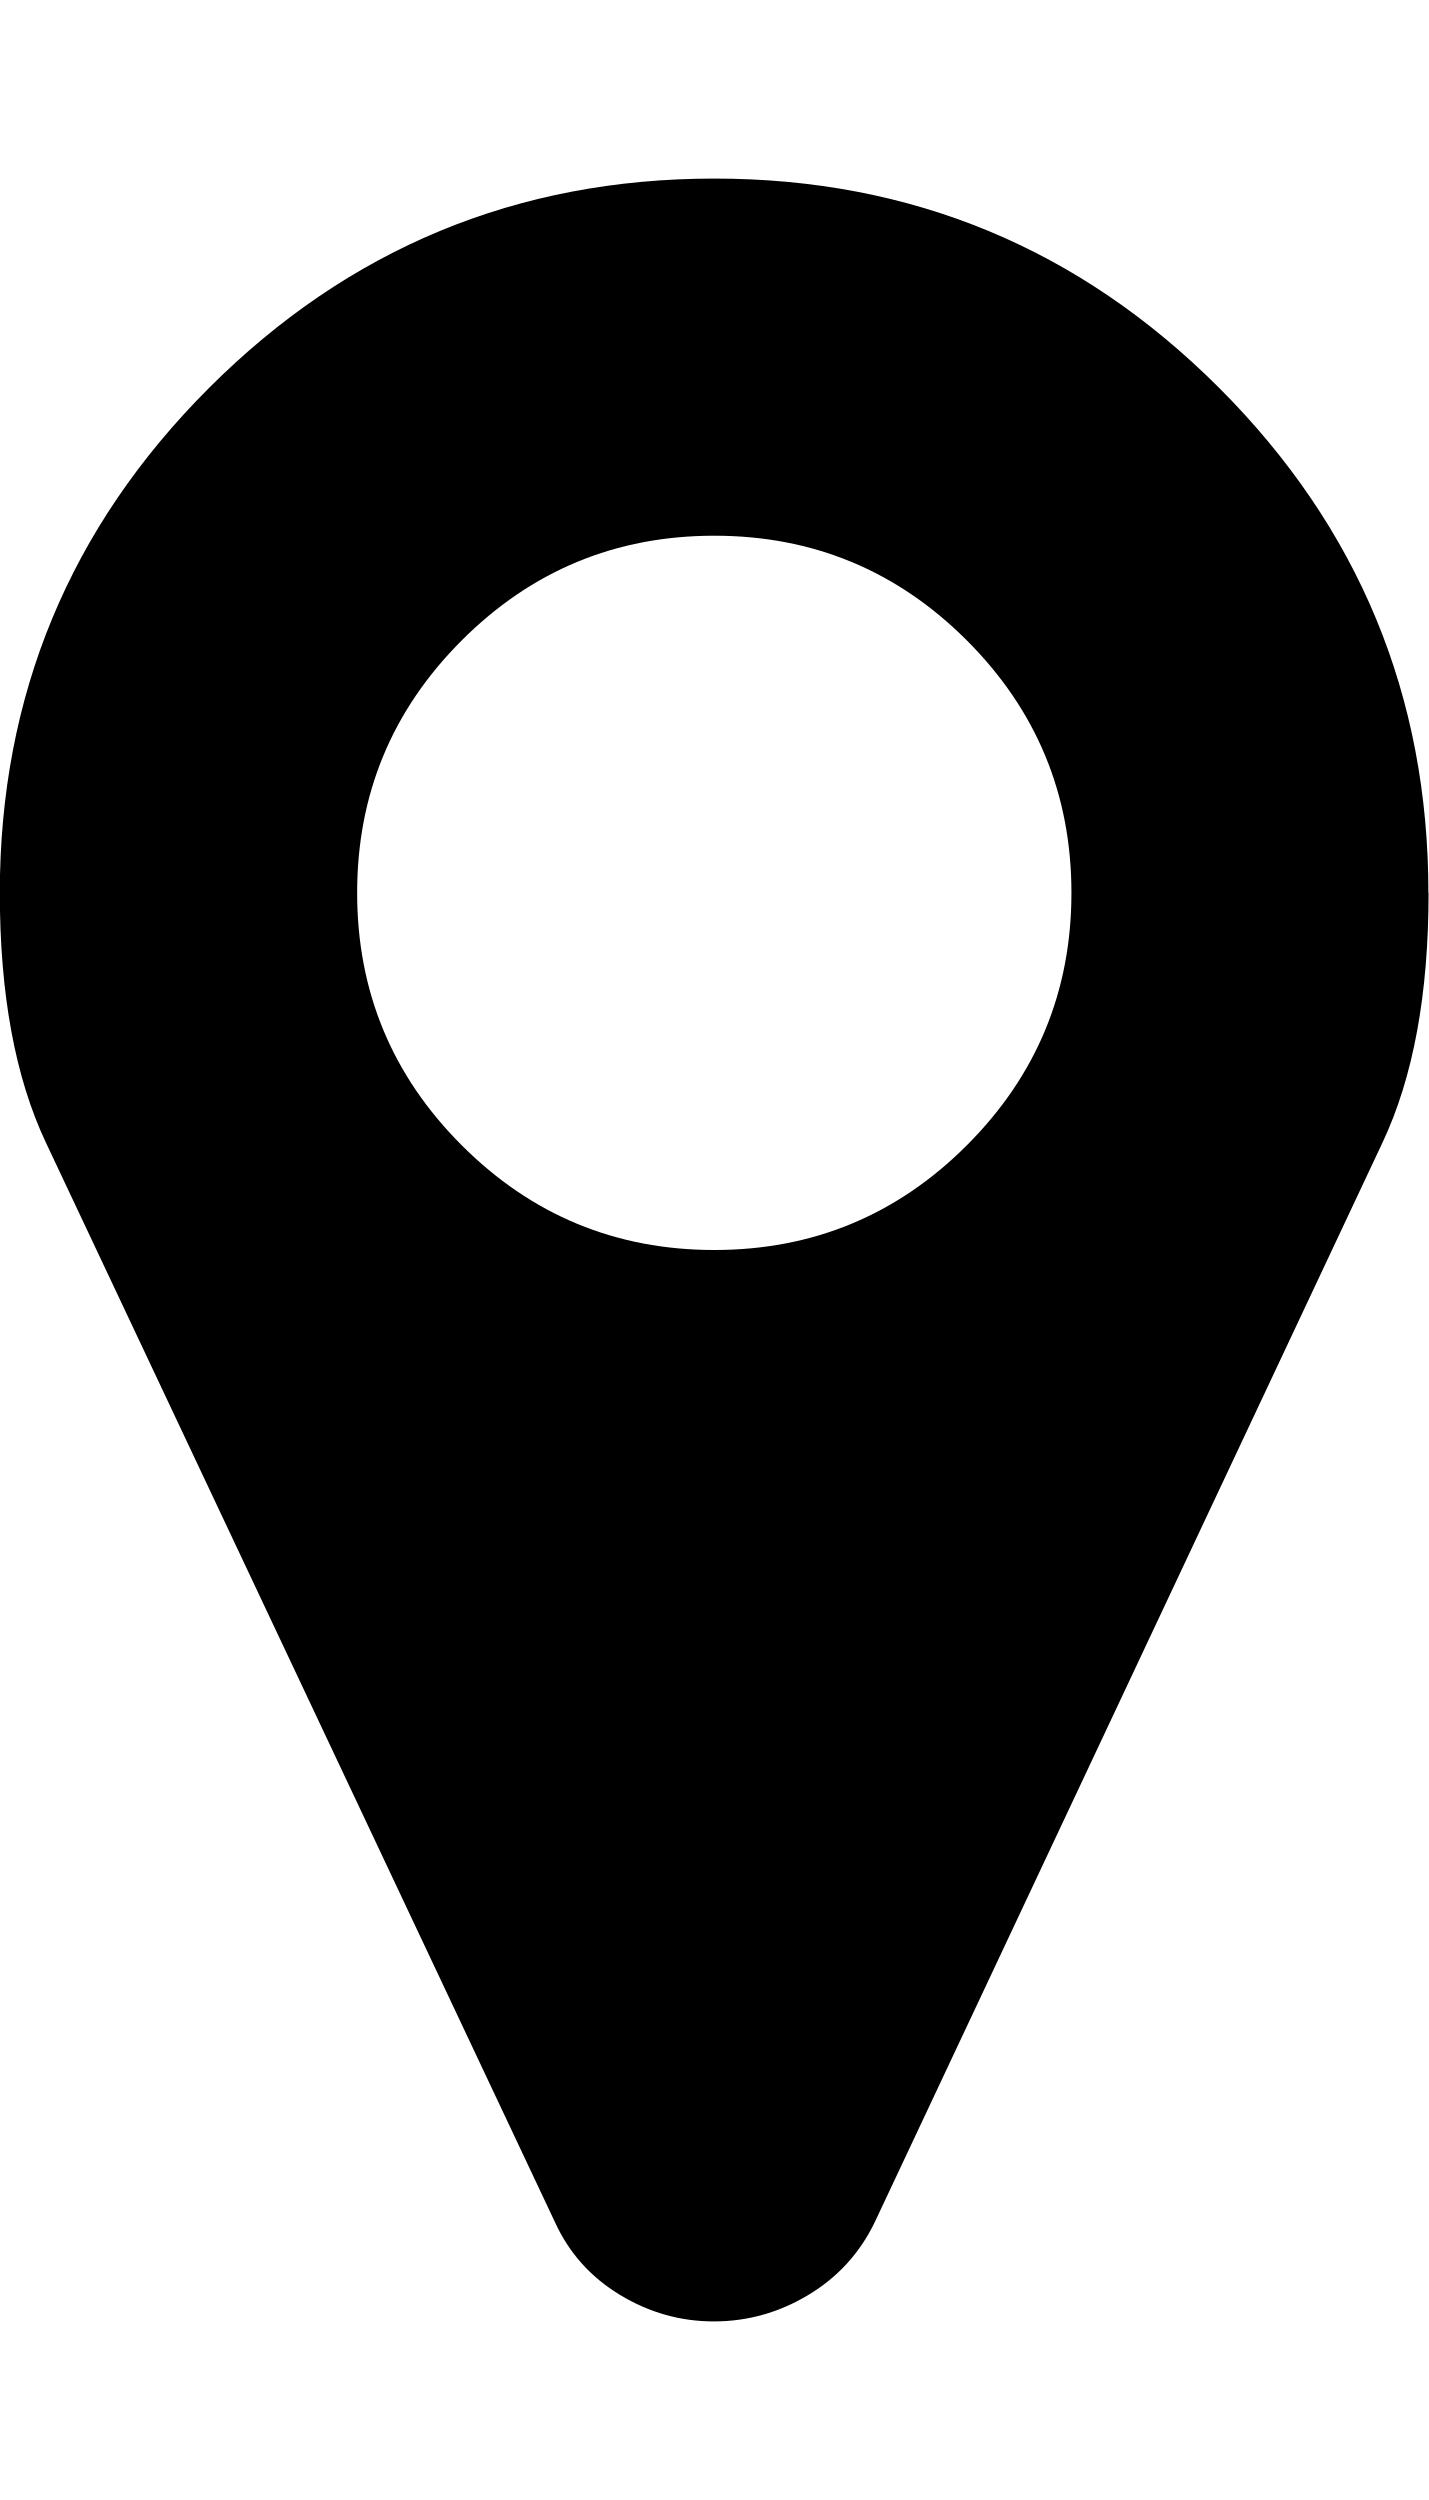
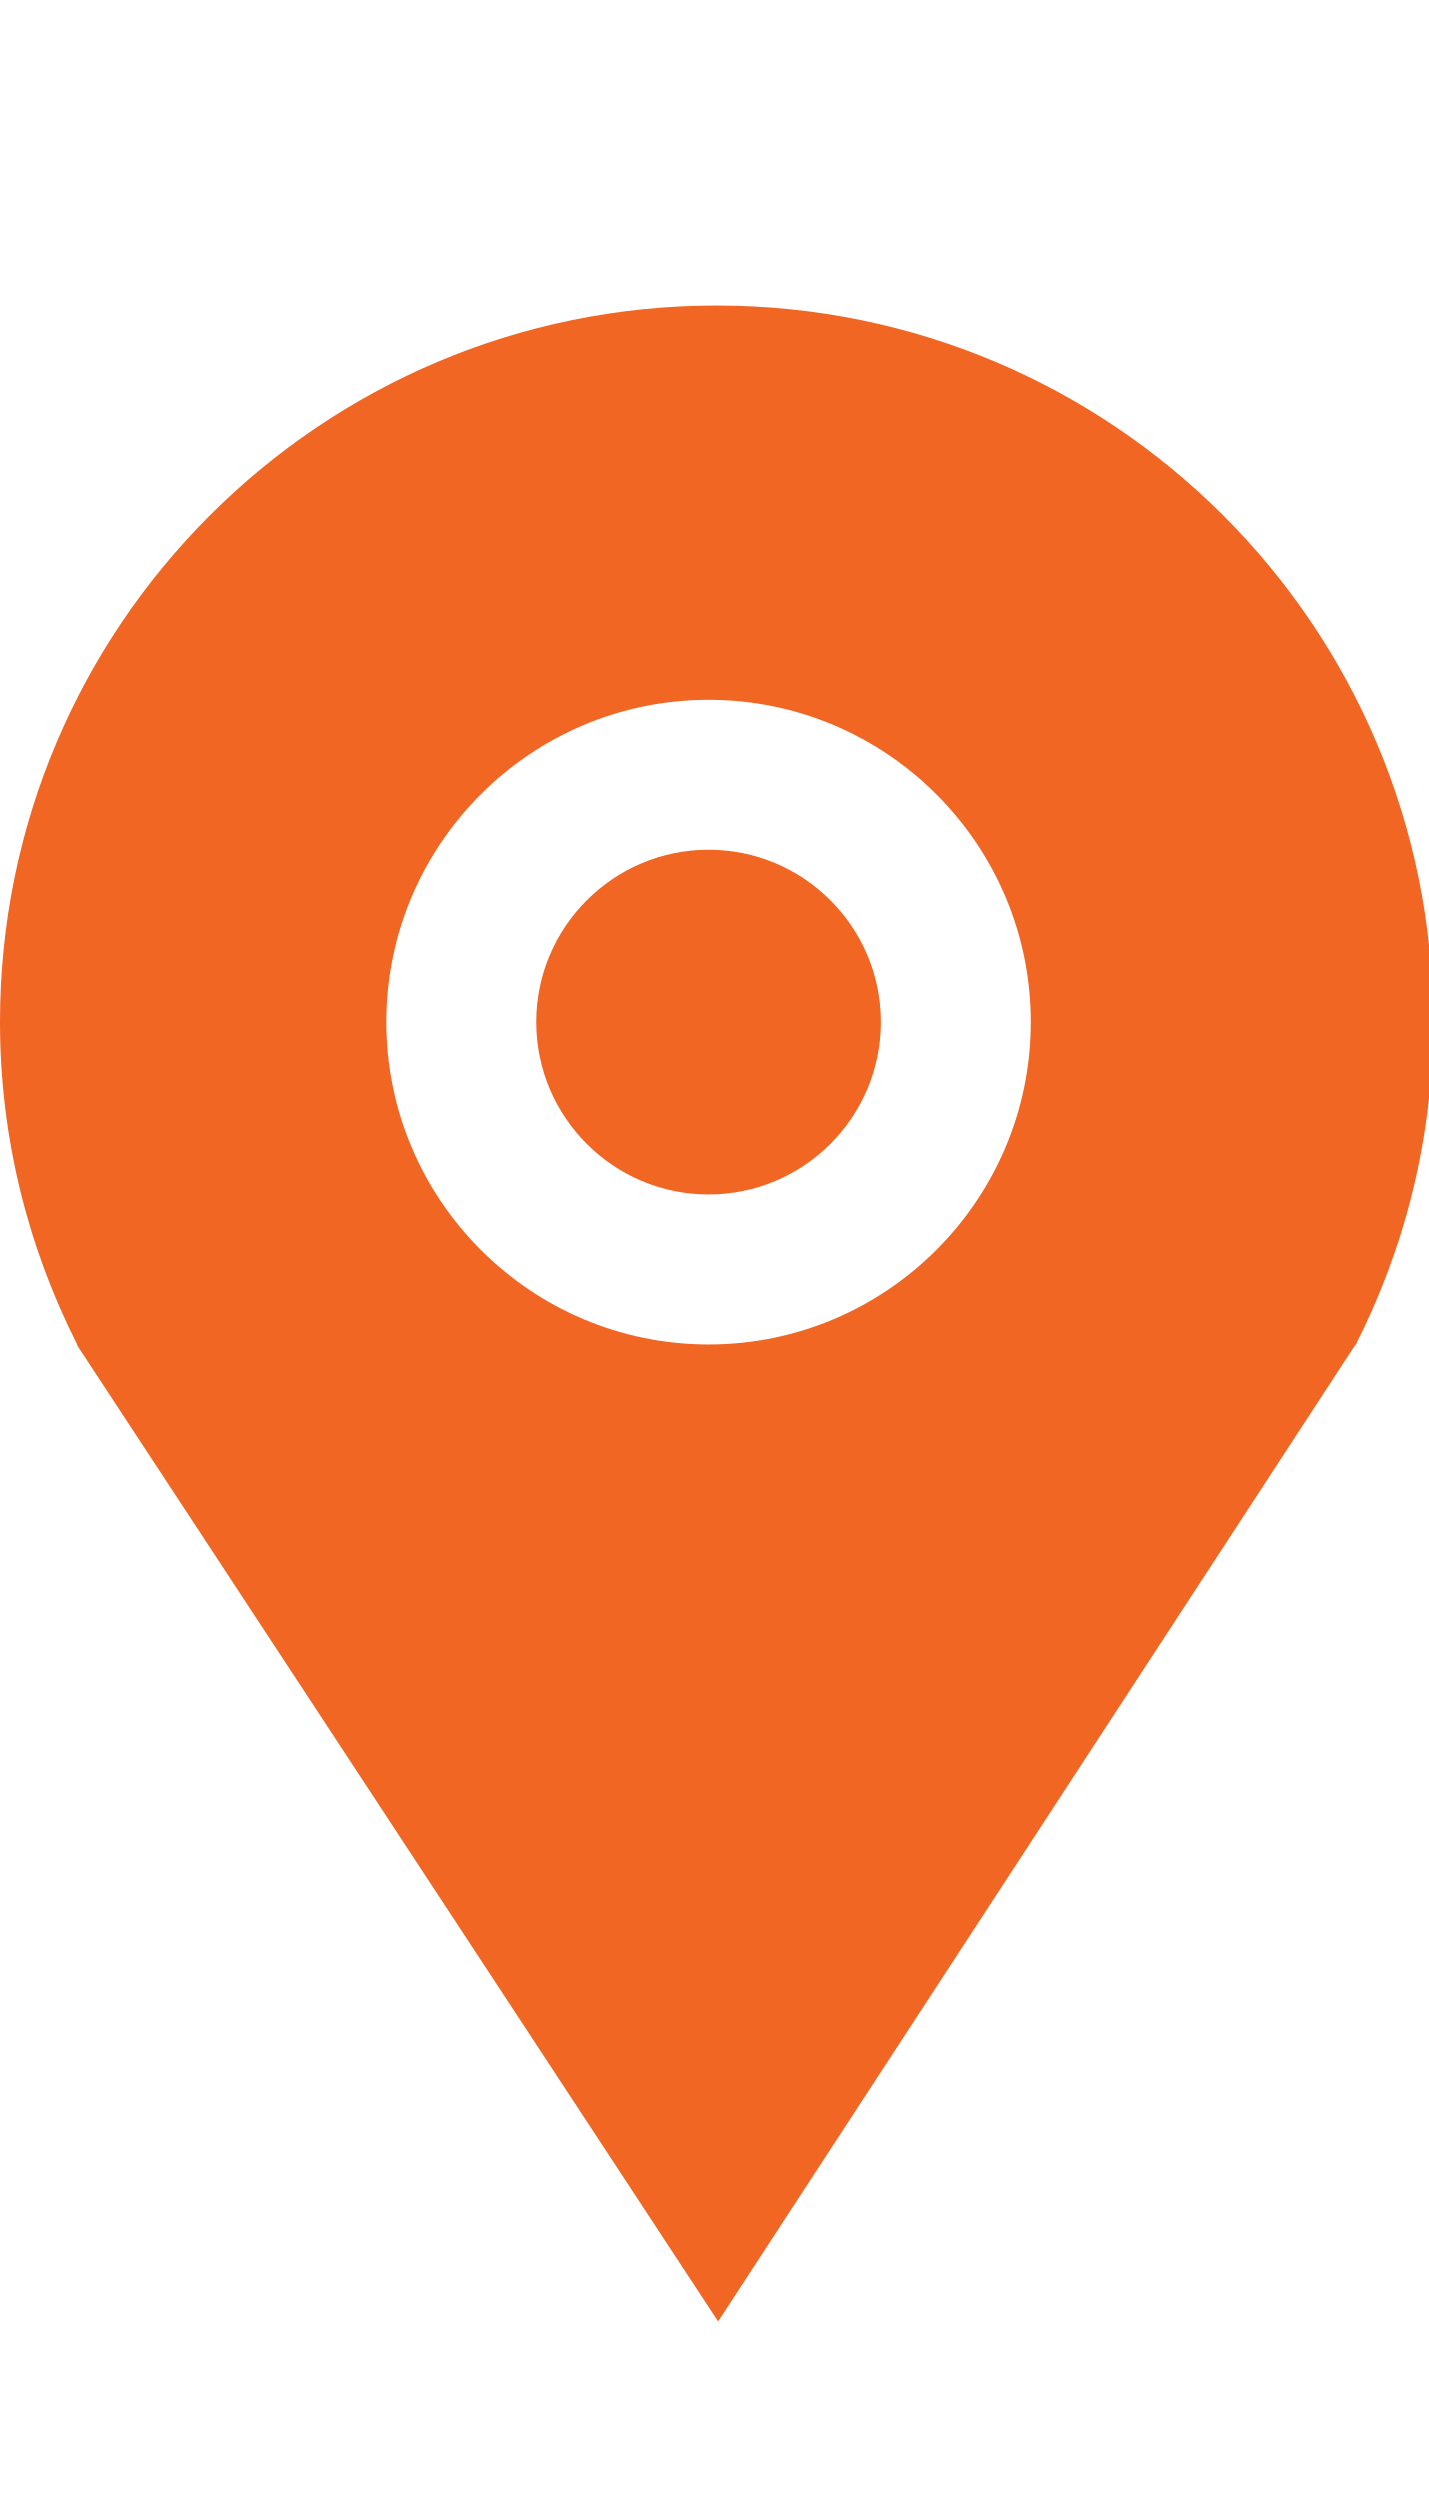
- <svg xmlns="http://www.w3.org/2000/svg" version="1.1" width="16" height="28" viewBox="0 0 16 28">
-   <g>
- </g>
-   <path d="M12 10q0-1.656-1.172-2.828t-2.828-1.172-2.828 1.172-1.172 2.828 1.172 2.828 2.828 1.172 2.828-1.172 1.172-2.828zM16 10q0 1.703-0.516 2.797l-5.688 12.094q-0.25 0.516-0.742 0.812t-1.055 0.297-1.055-0.297-0.727-0.812l-5.703-12.094q-0.516-1.094-0.516-2.797 0-3.313 2.344-5.656t5.656-2.344 5.656 2.344 2.344 5.656z" fill="#000000" />
+ <svg xmlns="http://www.w3.org/2000/svg" version="1.1" id="Layer_1" x="0px" y="0px" width="16px" height="28px" viewBox="0 0 16 28" enable-background="new 0 0 16 28" xml:space="preserve">
+   <path fill="#F16623" d="M15.179,15.072h-0.006L8.043,26L0.86,15.061h0.006C0.316,13.974,0,12.748,0,11.446  c0-4.431,3.593-8.024,8.025-8.024c4.432,0,8.026,3.593,8.026,8.024C16.051,12.752,15.733,13.982,15.179,15.072z M7.936,15.058  c1.991,0,3.609-1.619,3.609-3.611c0-1.99-1.618-3.609-3.609-3.609c-1.99,0-3.609,1.619-3.609,3.609  C4.327,13.438,5.946,15.058,7.936,15.058L7.936,15.058z M7.936,9.517c1.065,0,1.93,0.866,1.93,1.93c0,1.065-0.865,1.931-1.93,1.931  c-1.064,0-1.93-0.866-1.93-1.931C6.006,10.383,6.872,9.517,7.936,9.517L7.936,9.517z" />
</svg>
